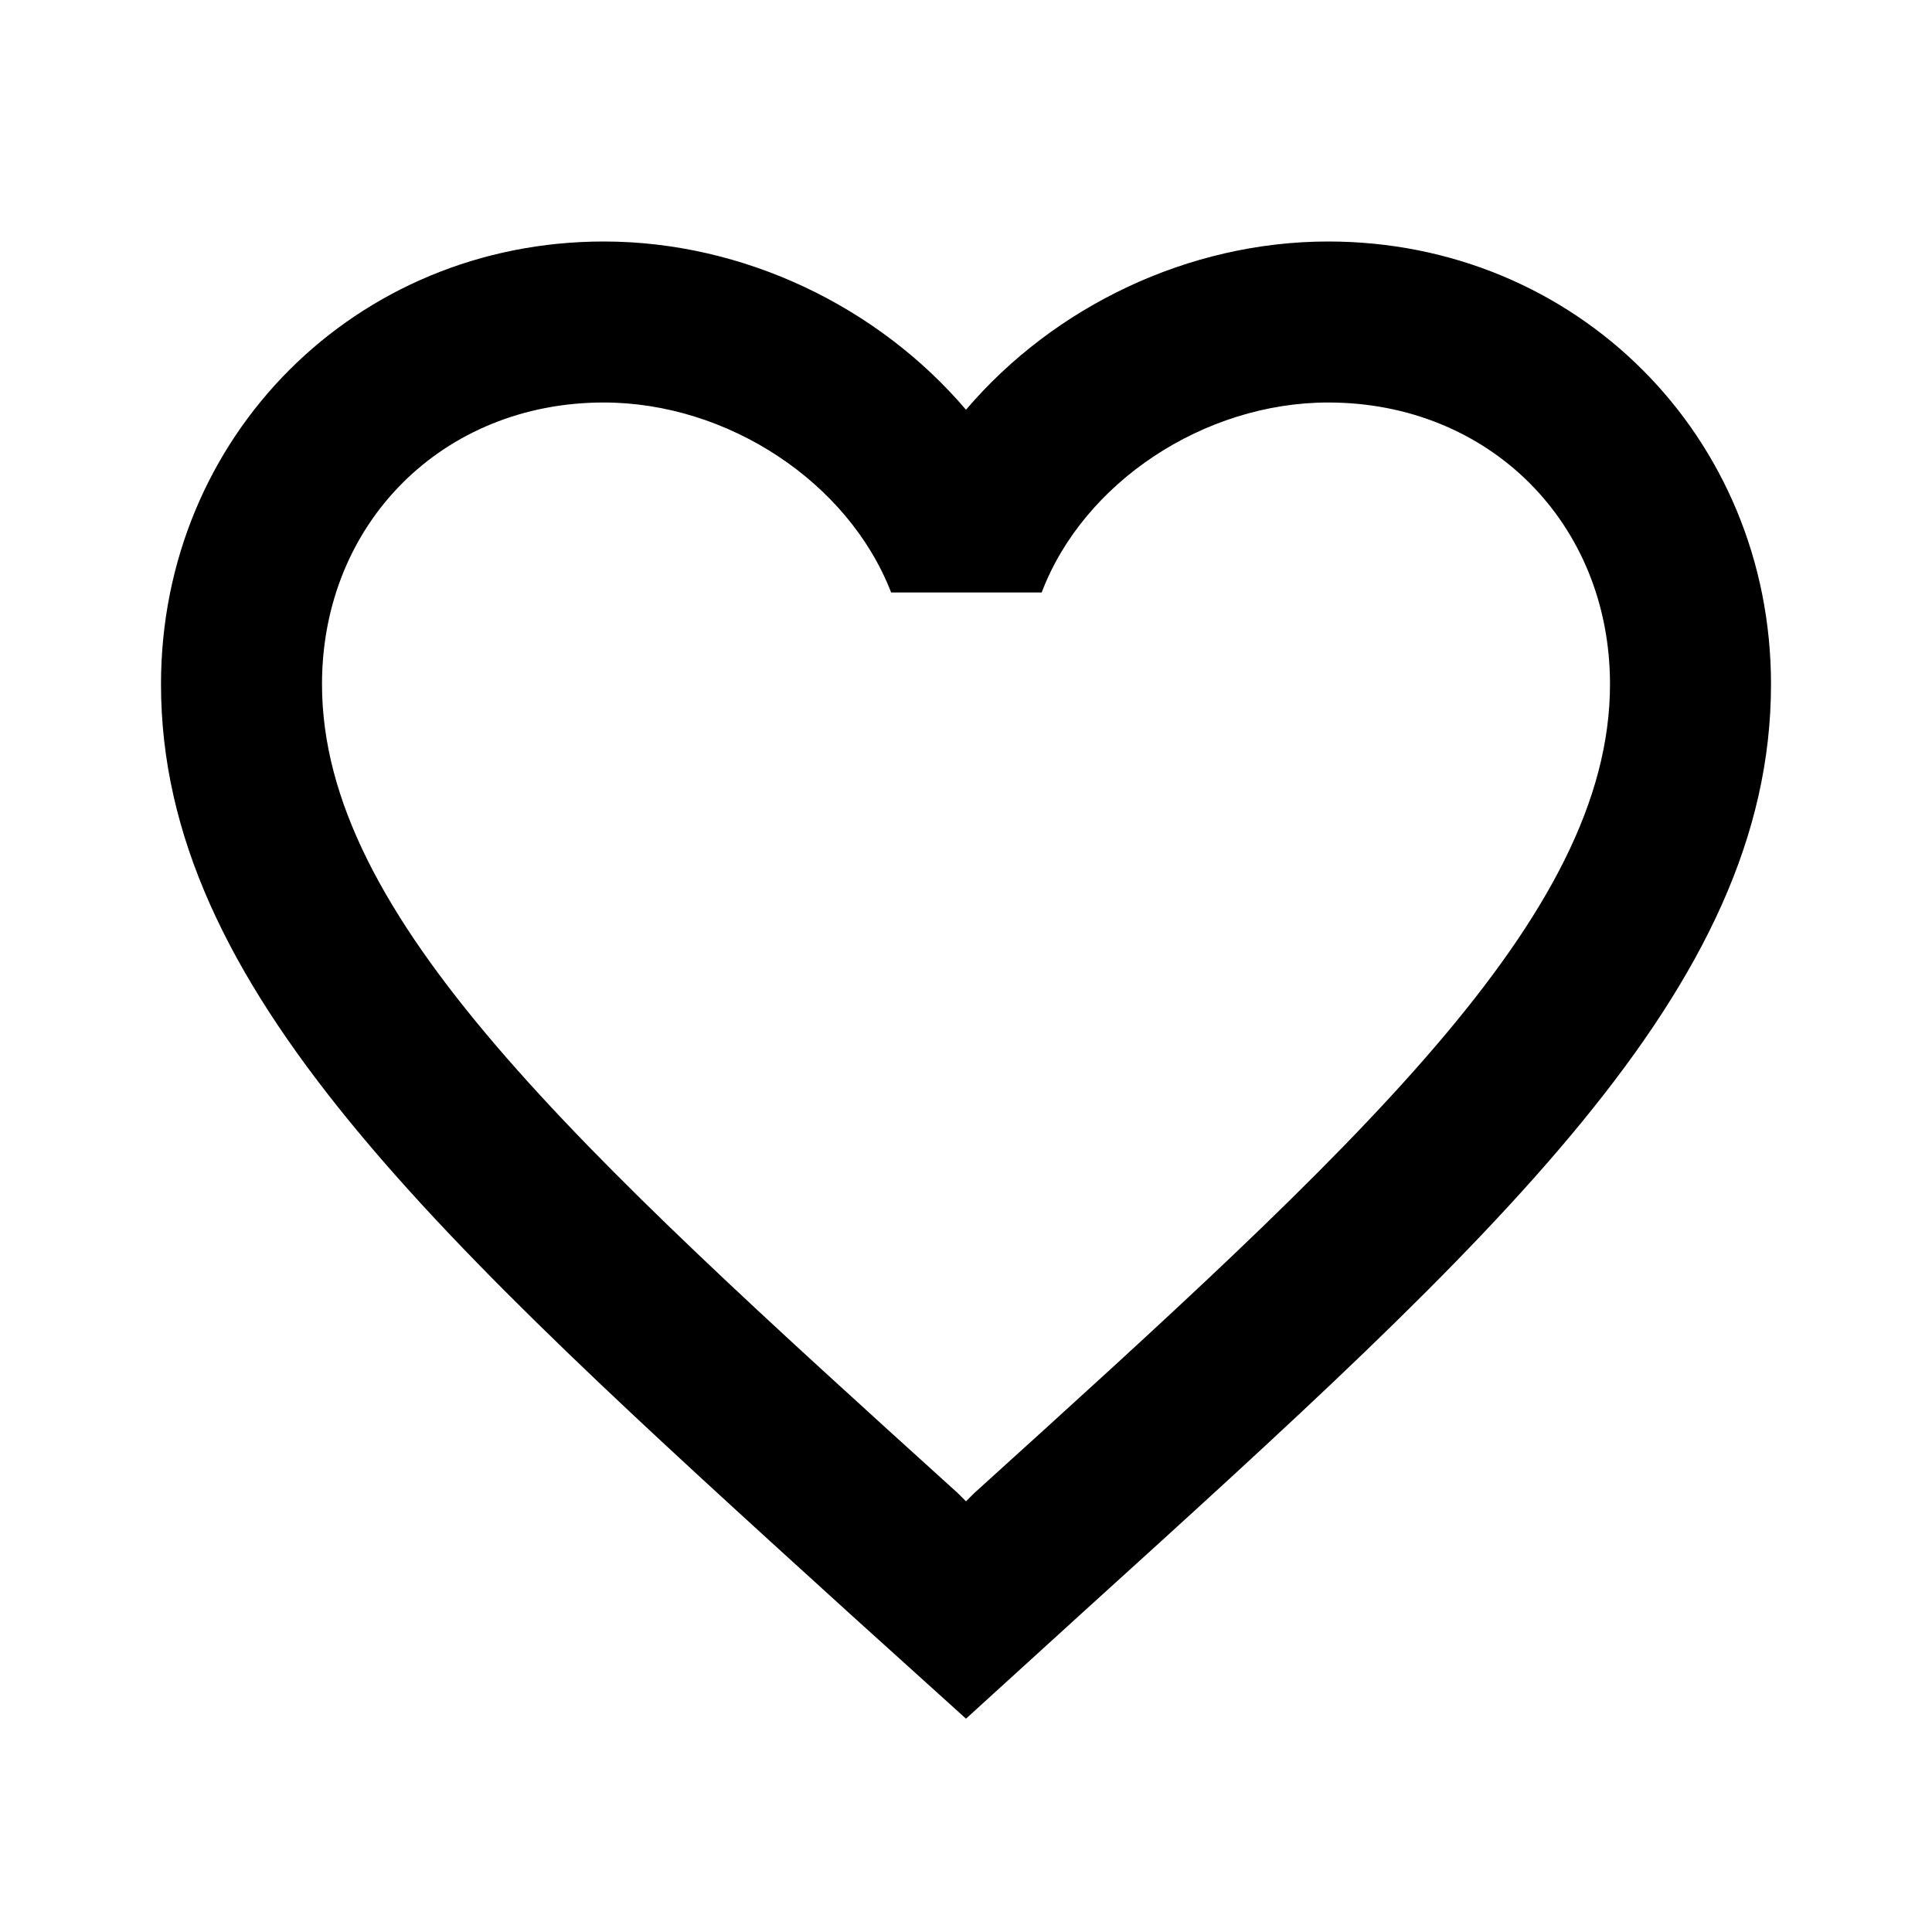
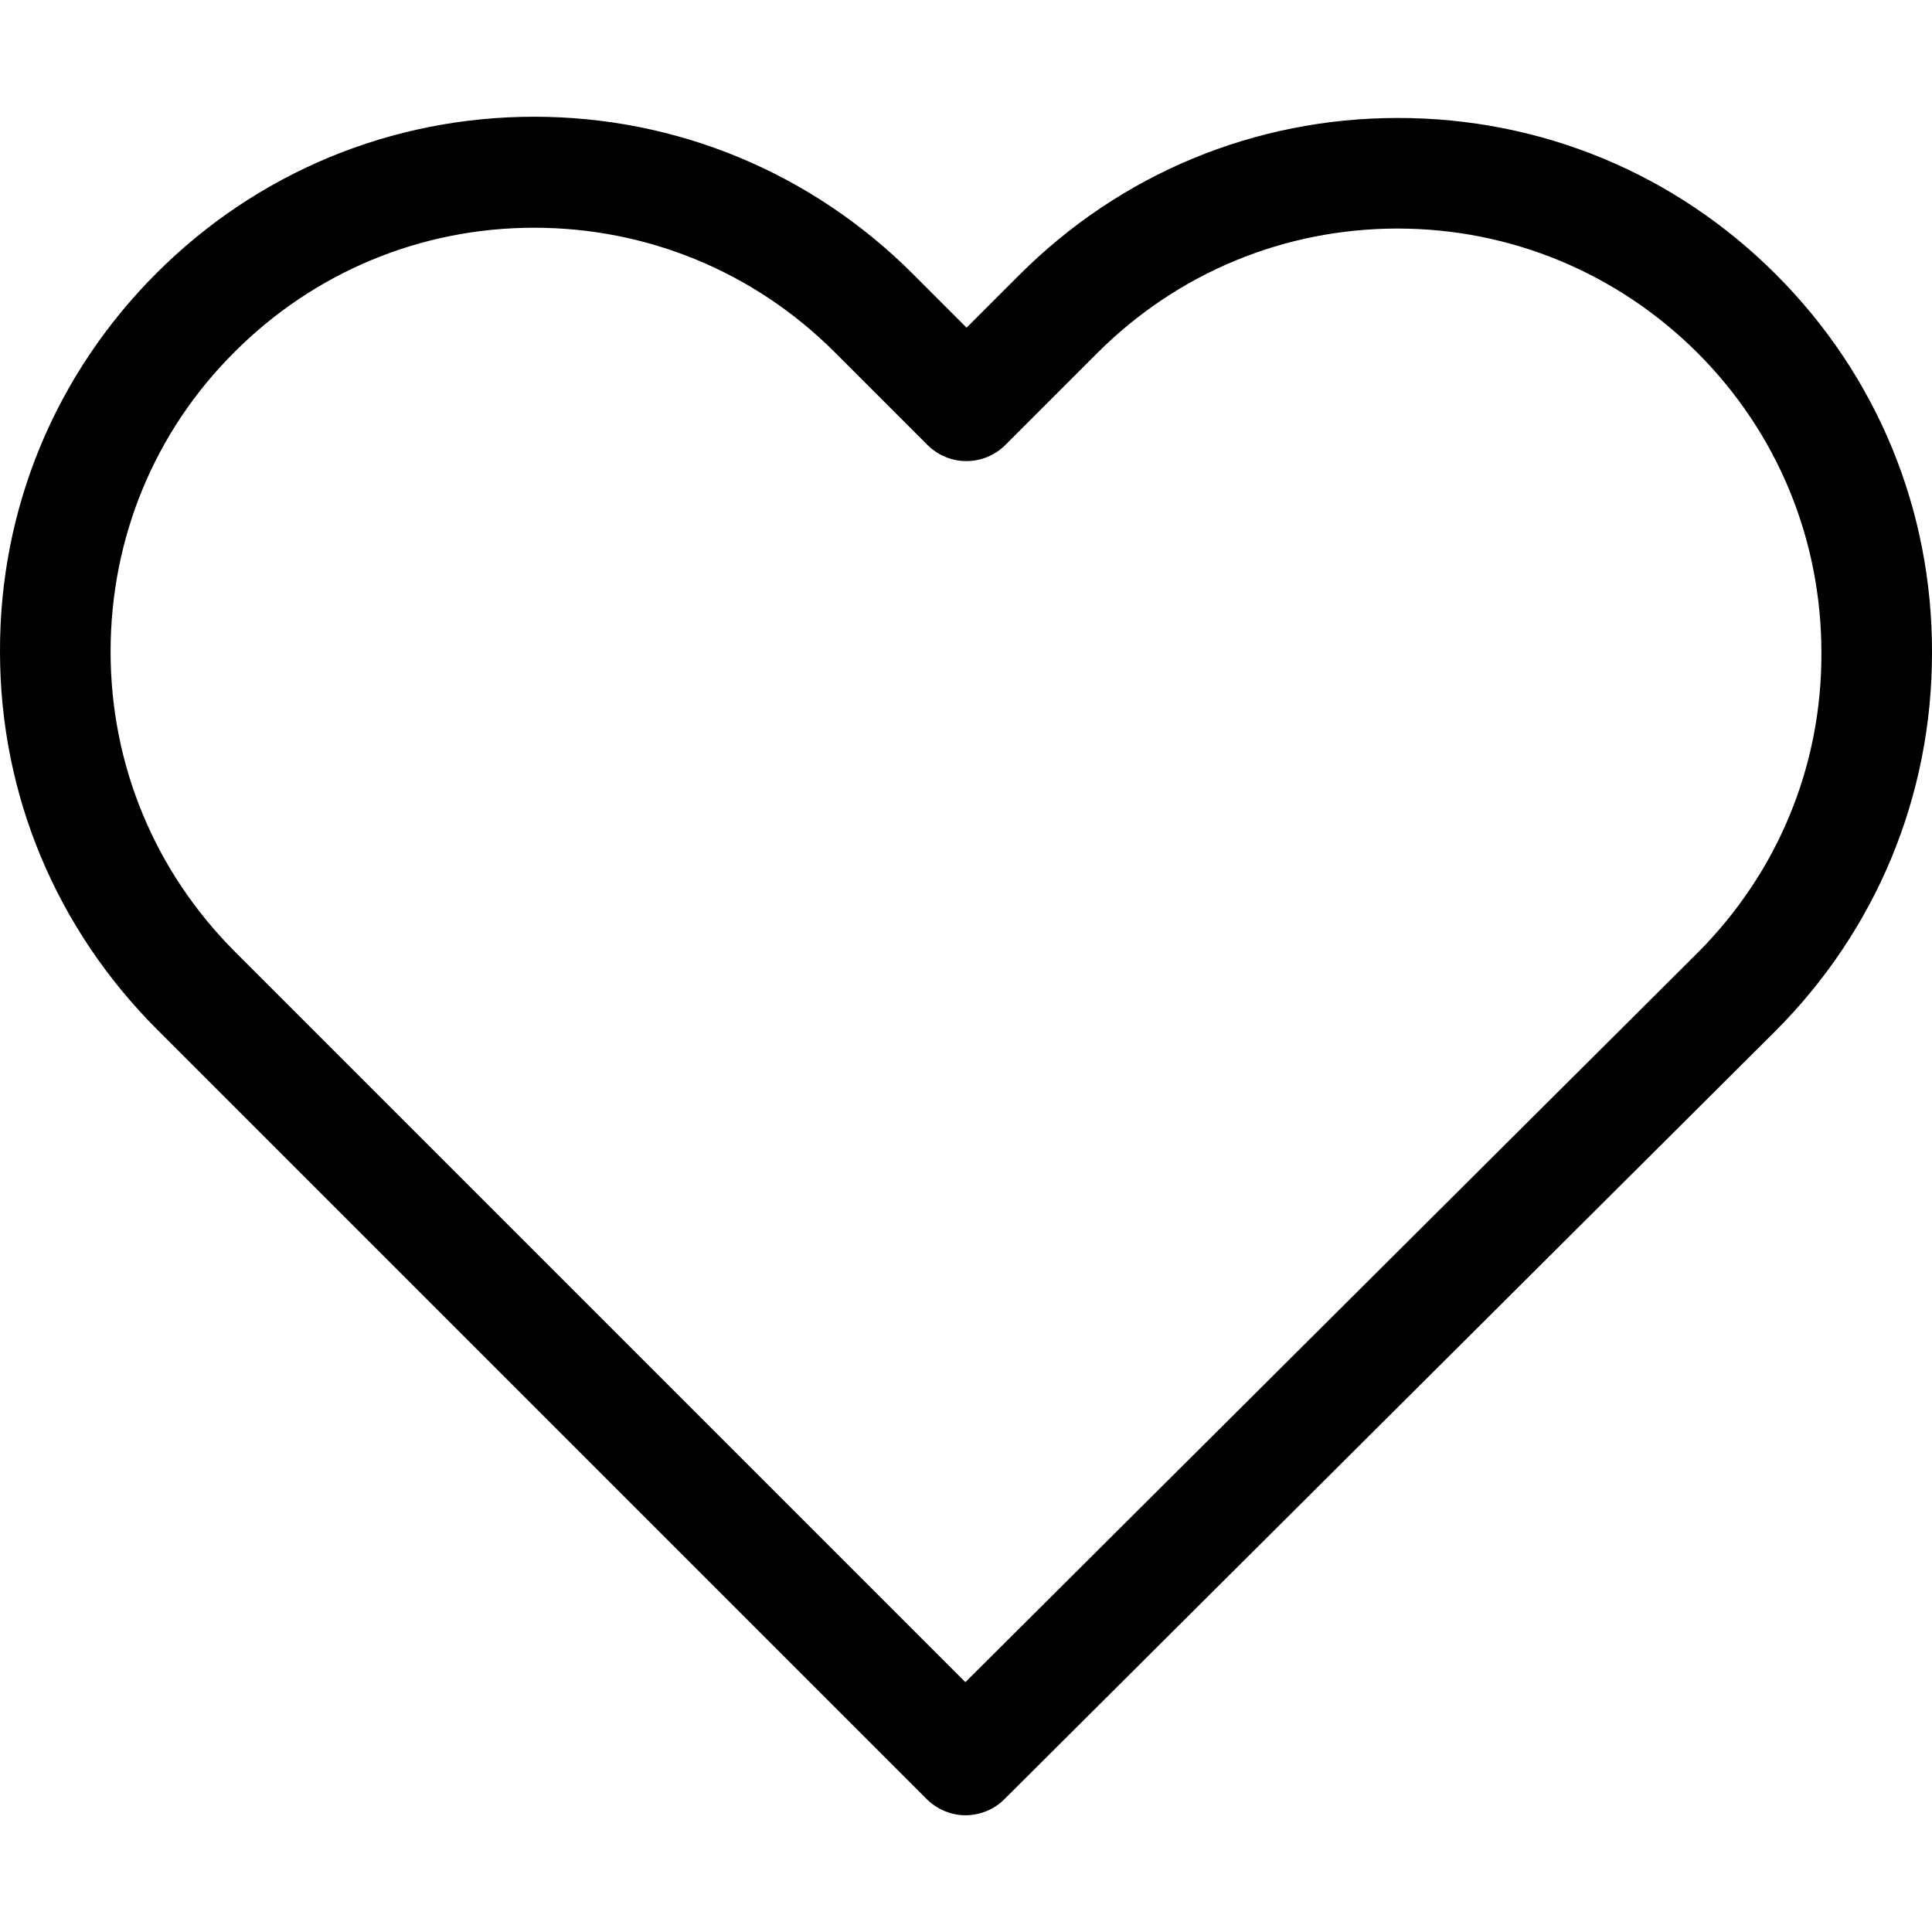
- <svg xmlns="http://www.w3.org/2000/svg" width="24" height="24" viewBox="0 0 24 24">
-   <path d="M0 0h24v24H0z" fill="none" />
-   <path d="M16.5 3c-1.74 0-3.41.81-4.5 2.09C10.91 3.81 9.24 3 7.5 3 4.42 3 2 5.42 2 8.5c0 3.78 3.4 6.86 8.55 11.54L12 21.35l1.45-1.32C18.6 15.36 22 12.28 22 8.5 22 5.42 19.58 3 16.5 3zm-4.4 15.55l-.1.1-.1-.1C7.14 14.24 4 11.39 4 8.5 4 6.5 5.5 5 7.5 5c1.54 0 3.04.99 3.57 2.36h1.87C13.46 5.99 14.96 5 16.5 5c2 0 3.5 1.5 3.5 3.5 0 2.89-3.14 5.74-7.9 10.05z" />
+ <svg xmlns="http://www.w3.org/2000/svg" width="24" height="24" viewBox="0 0 471.701 471.701">
+   <path d="M433.601,67.001c-24.7-24.7-57.4-38.2-92.3-38.2s-67.7,13.6-92.4,38.3l-12.9,12.9l-13.1-13.1                                 c-24.7-24.7-57.6-38.4-92.5-38.4c-34.8,0-67.6,13.6-92.2,38.2c-24.7,24.7-38.3,57.5-38.2,92.4c0,34.9,13.7,67.6,38.4,92.3                                 l187.8,187.8c2.6,2.6,6.1,4,9.5,4c3.4,0,6.9-1.3,9.5-3.9l188.2-187.5c24.7-24.7,38.3-57.5,38.3-92.4                                 C471.801,124.501,458.301,91.701,433.601,67.001z M414.401,232.701l-178.7,178l-178.3-178.3c-19.6-19.6-30.4-45.6-30.4-73.3                                 s10.7-53.7,30.3-73.2c19.5-19.5,45.5-30.3,73.1-30.3c27.7,0,53.8,10.8,73.4,30.4l22.6,22.6c5.3,5.3,13.8,5.3,19.1,0l22.4-22.4                                 c19.6-19.6,45.7-30.4,73.3-30.4c27.6,0,53.6,10.8,73.2,30.3c19.6,19.6,30.3,45.6,30.3,73.3                                 C444.801,187.101,434.001,213.101,414.401,232.701z" />
</svg>
